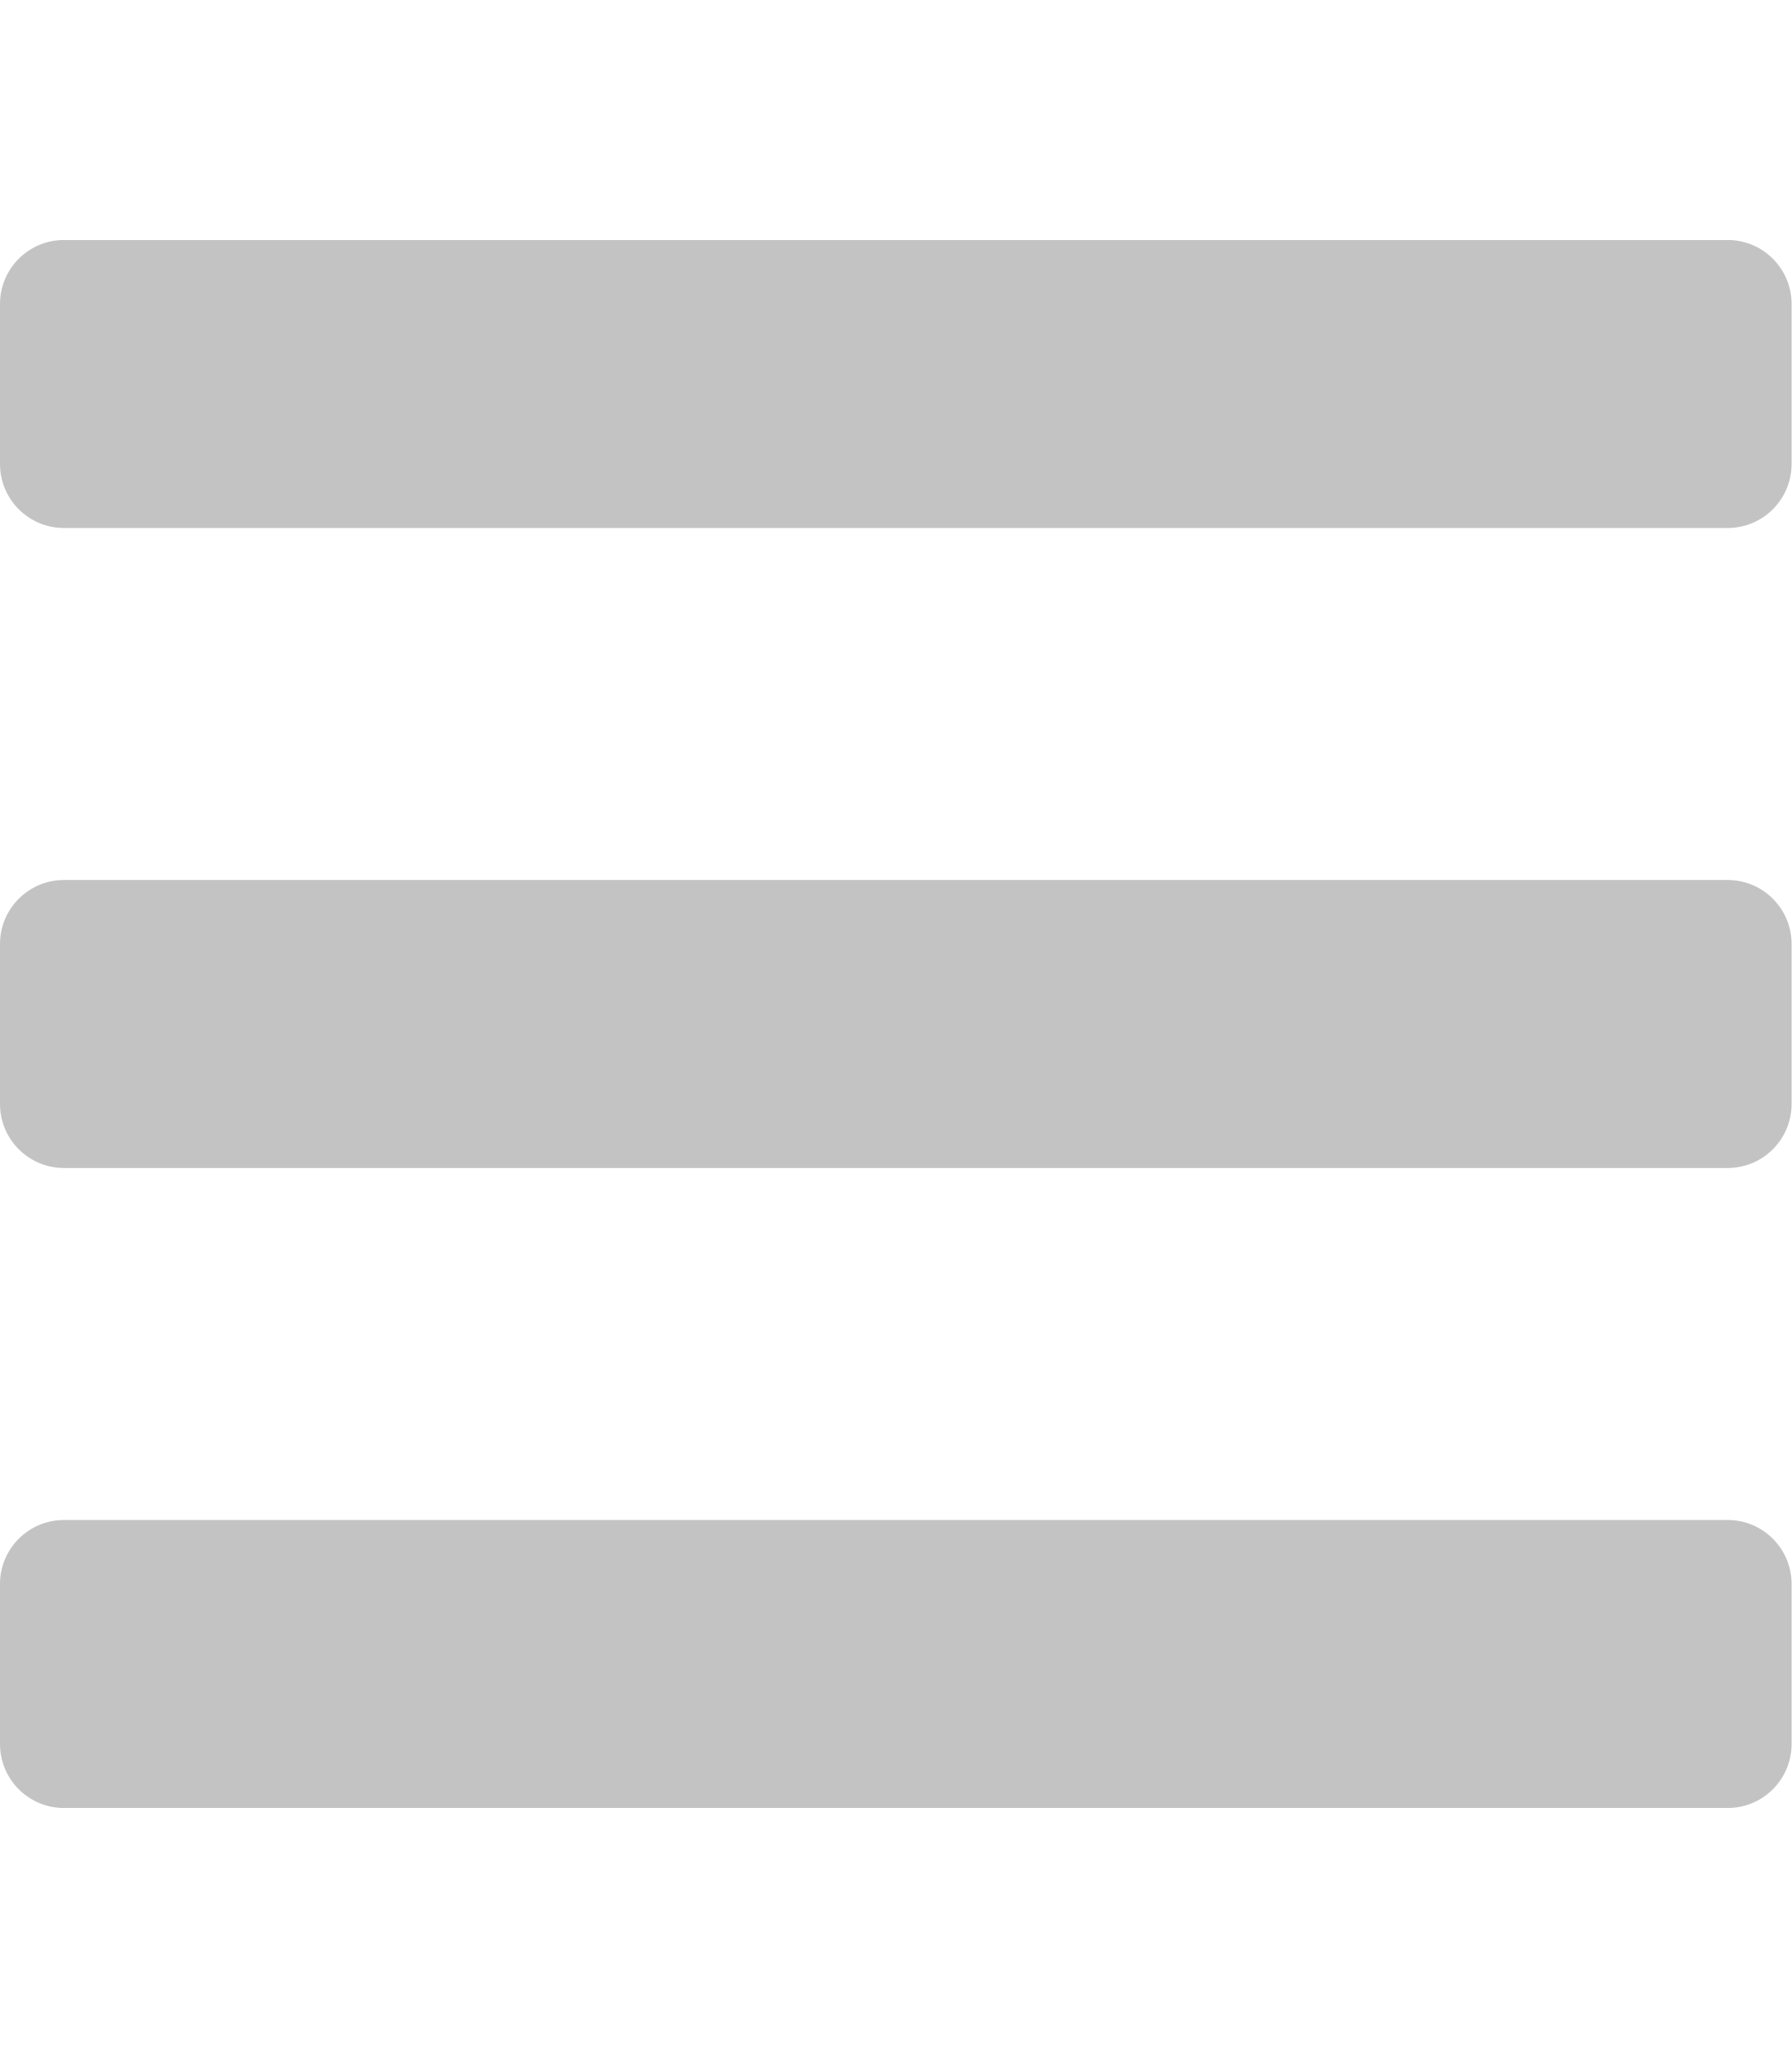
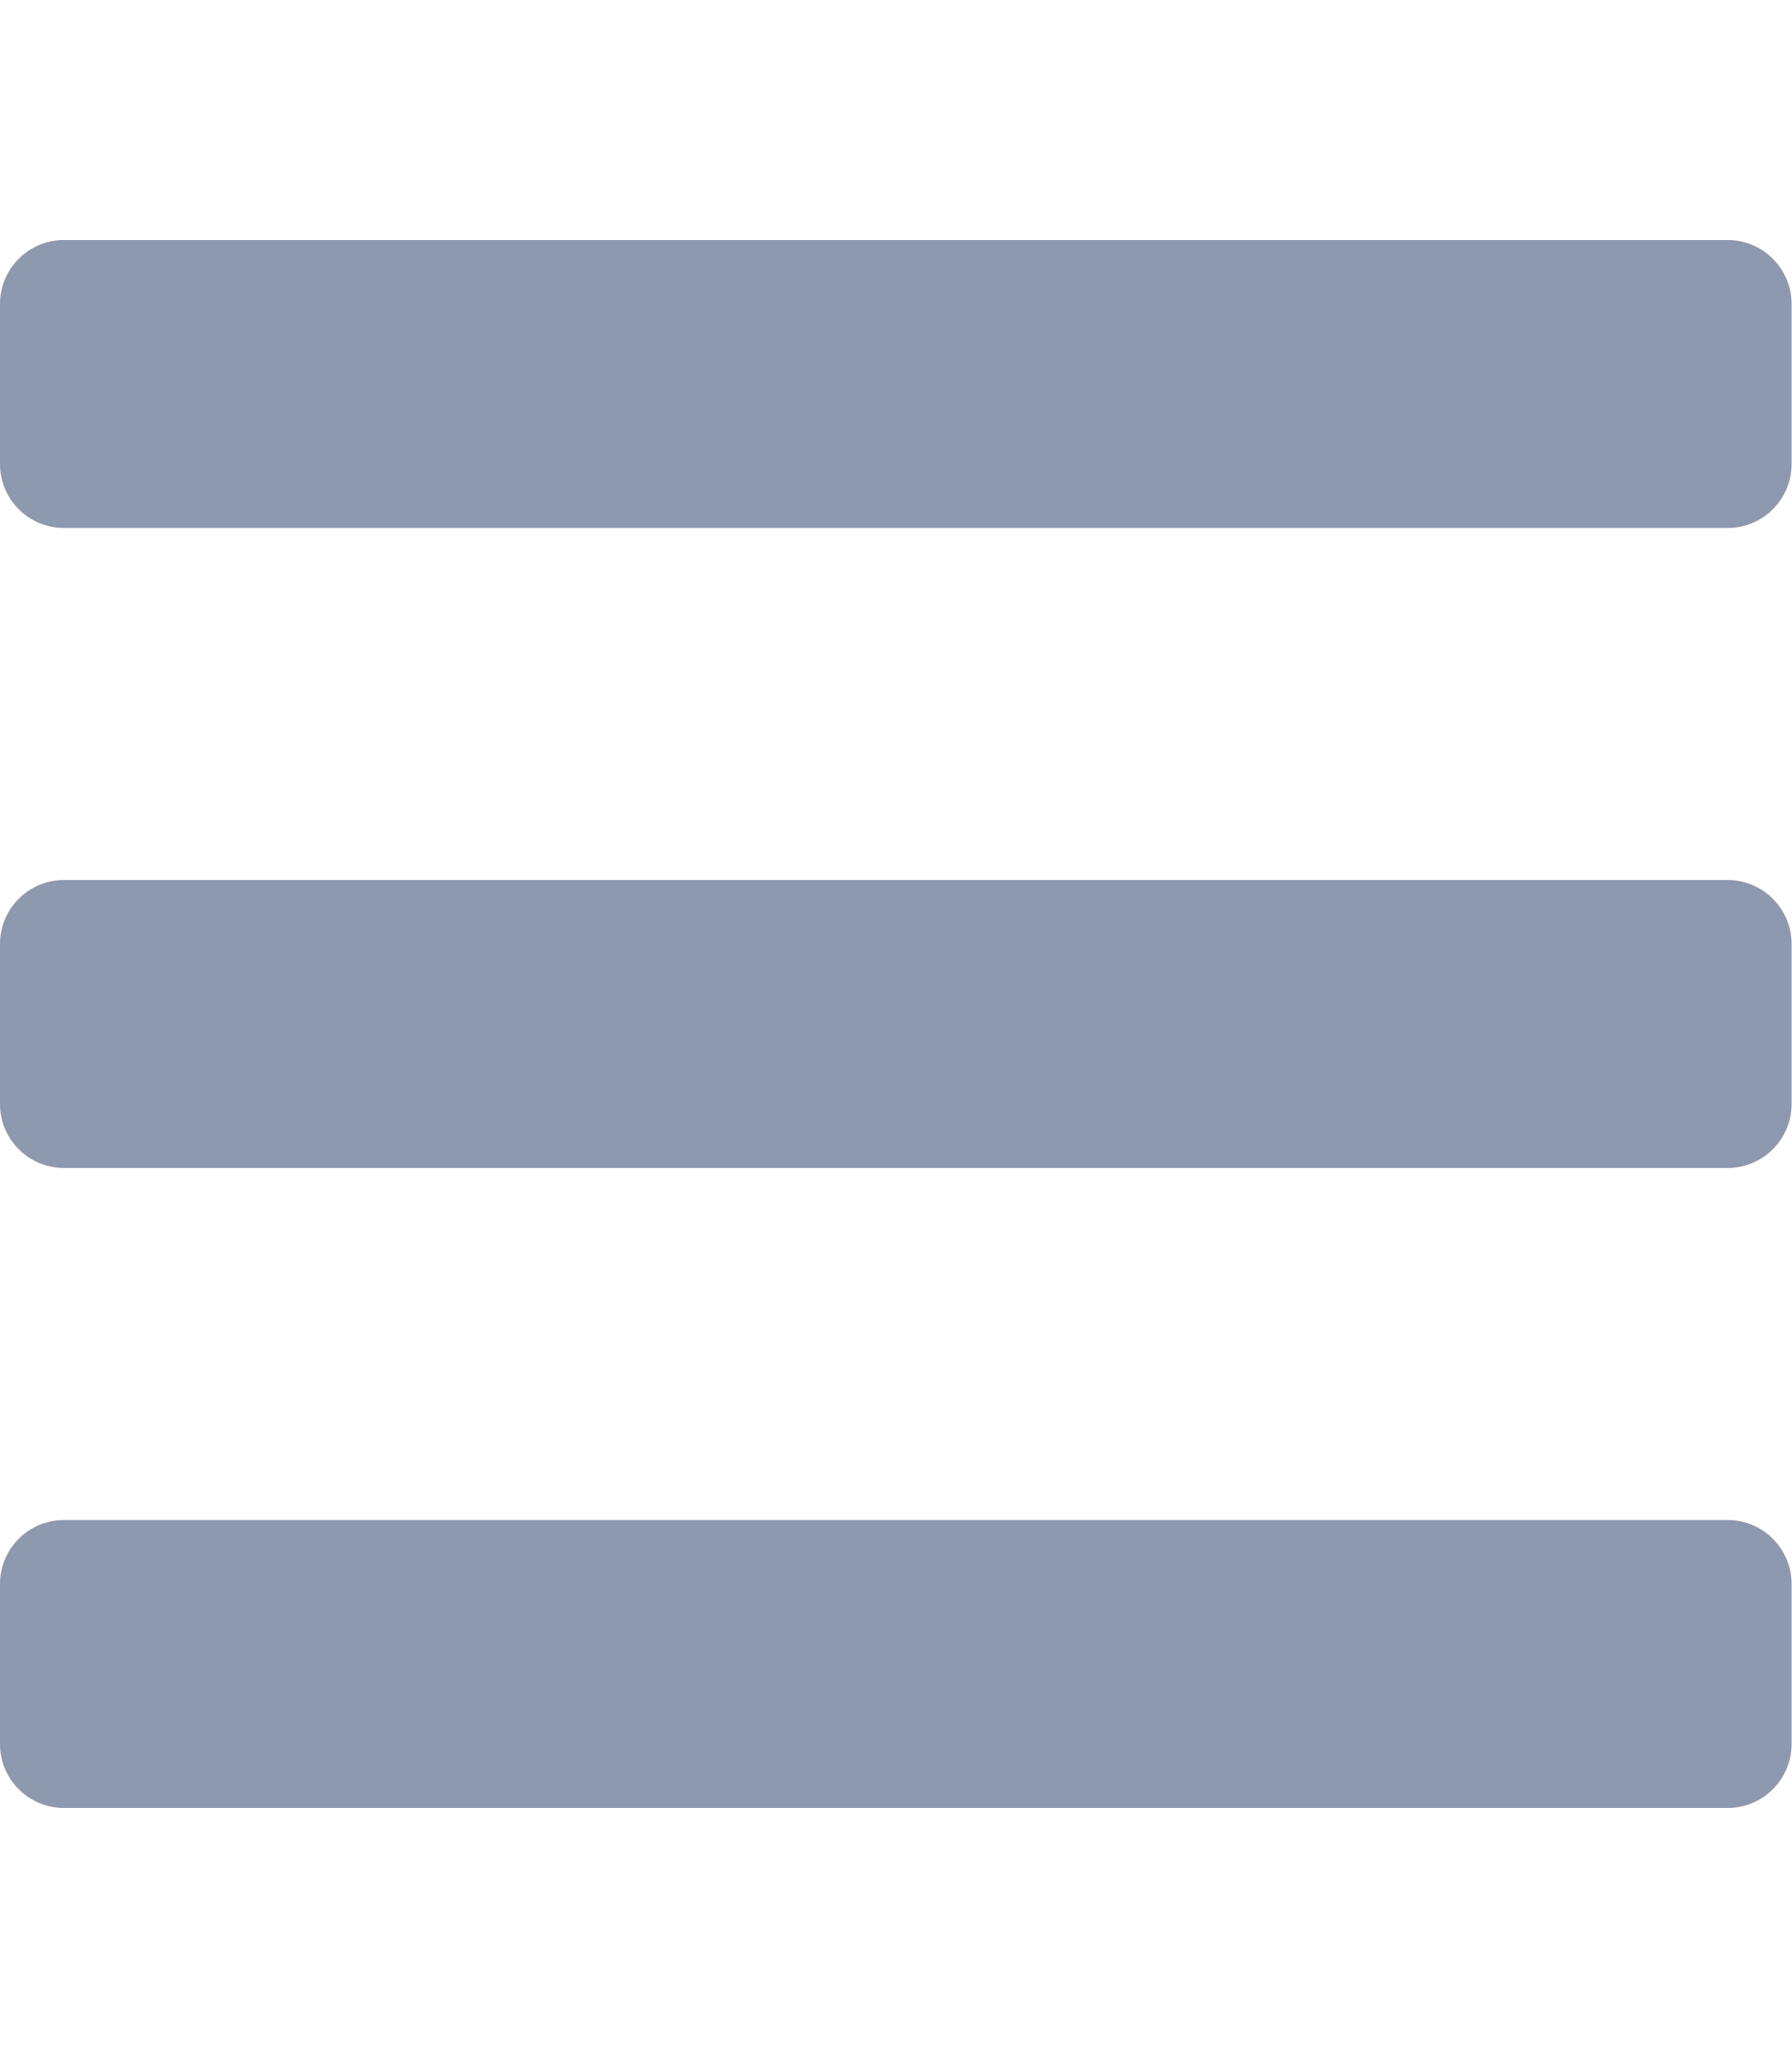
<svg xmlns="http://www.w3.org/2000/svg" viewBox="0 0 448 512" version="1.1" id="svg4">
  <defs id="defs8" />
-   <path d="M16 132h416c8.837 0 16-7.163 16-16V76c0-8.837-7.163-16-16-16H16C7.163 60 0 67.163 0 76v40c0 8.837 7.163 16 16 16zm0 160h416c8.837 0 16-7.163 16-16v-40c0-8.837-7.163-16-16-16H16c-8.837 0-16 7.163-16 16v40c0 8.837 7.163 16 16 16zm0 160h416c8.837 0 16-7.163 16-16v-40c0-8.837-7.163-16-16-16H16c-8.837 0-16 7.163-16 16v40c0 8.837 7.163 16 16 16z" id="path2" style="fill:#c3c3c3" />
+   <path d="M16 132h416c8.837 0 16-7.163 16-16V76c0-8.837-7.163-16-16-16H16C7.163 60 0 67.163 0 76v40c0 8.837 7.163 16 16 16zm0 160h416c8.837 0 16-7.163 16-16v-40c0-8.837-7.163-16-16-16H16c-8.837 0-16 7.163-16 16v40c0 8.837 7.163 16 16 16zm0 160h416c8.837 0 16-7.163 16-16v-40c0-8.837-7.163-16-16-16H16c-8.837 0-16 7.163-16 16v40c0 8.837 7.163 16 16 16z" id="path2" style="fill:#8D99AE" />
</svg>
